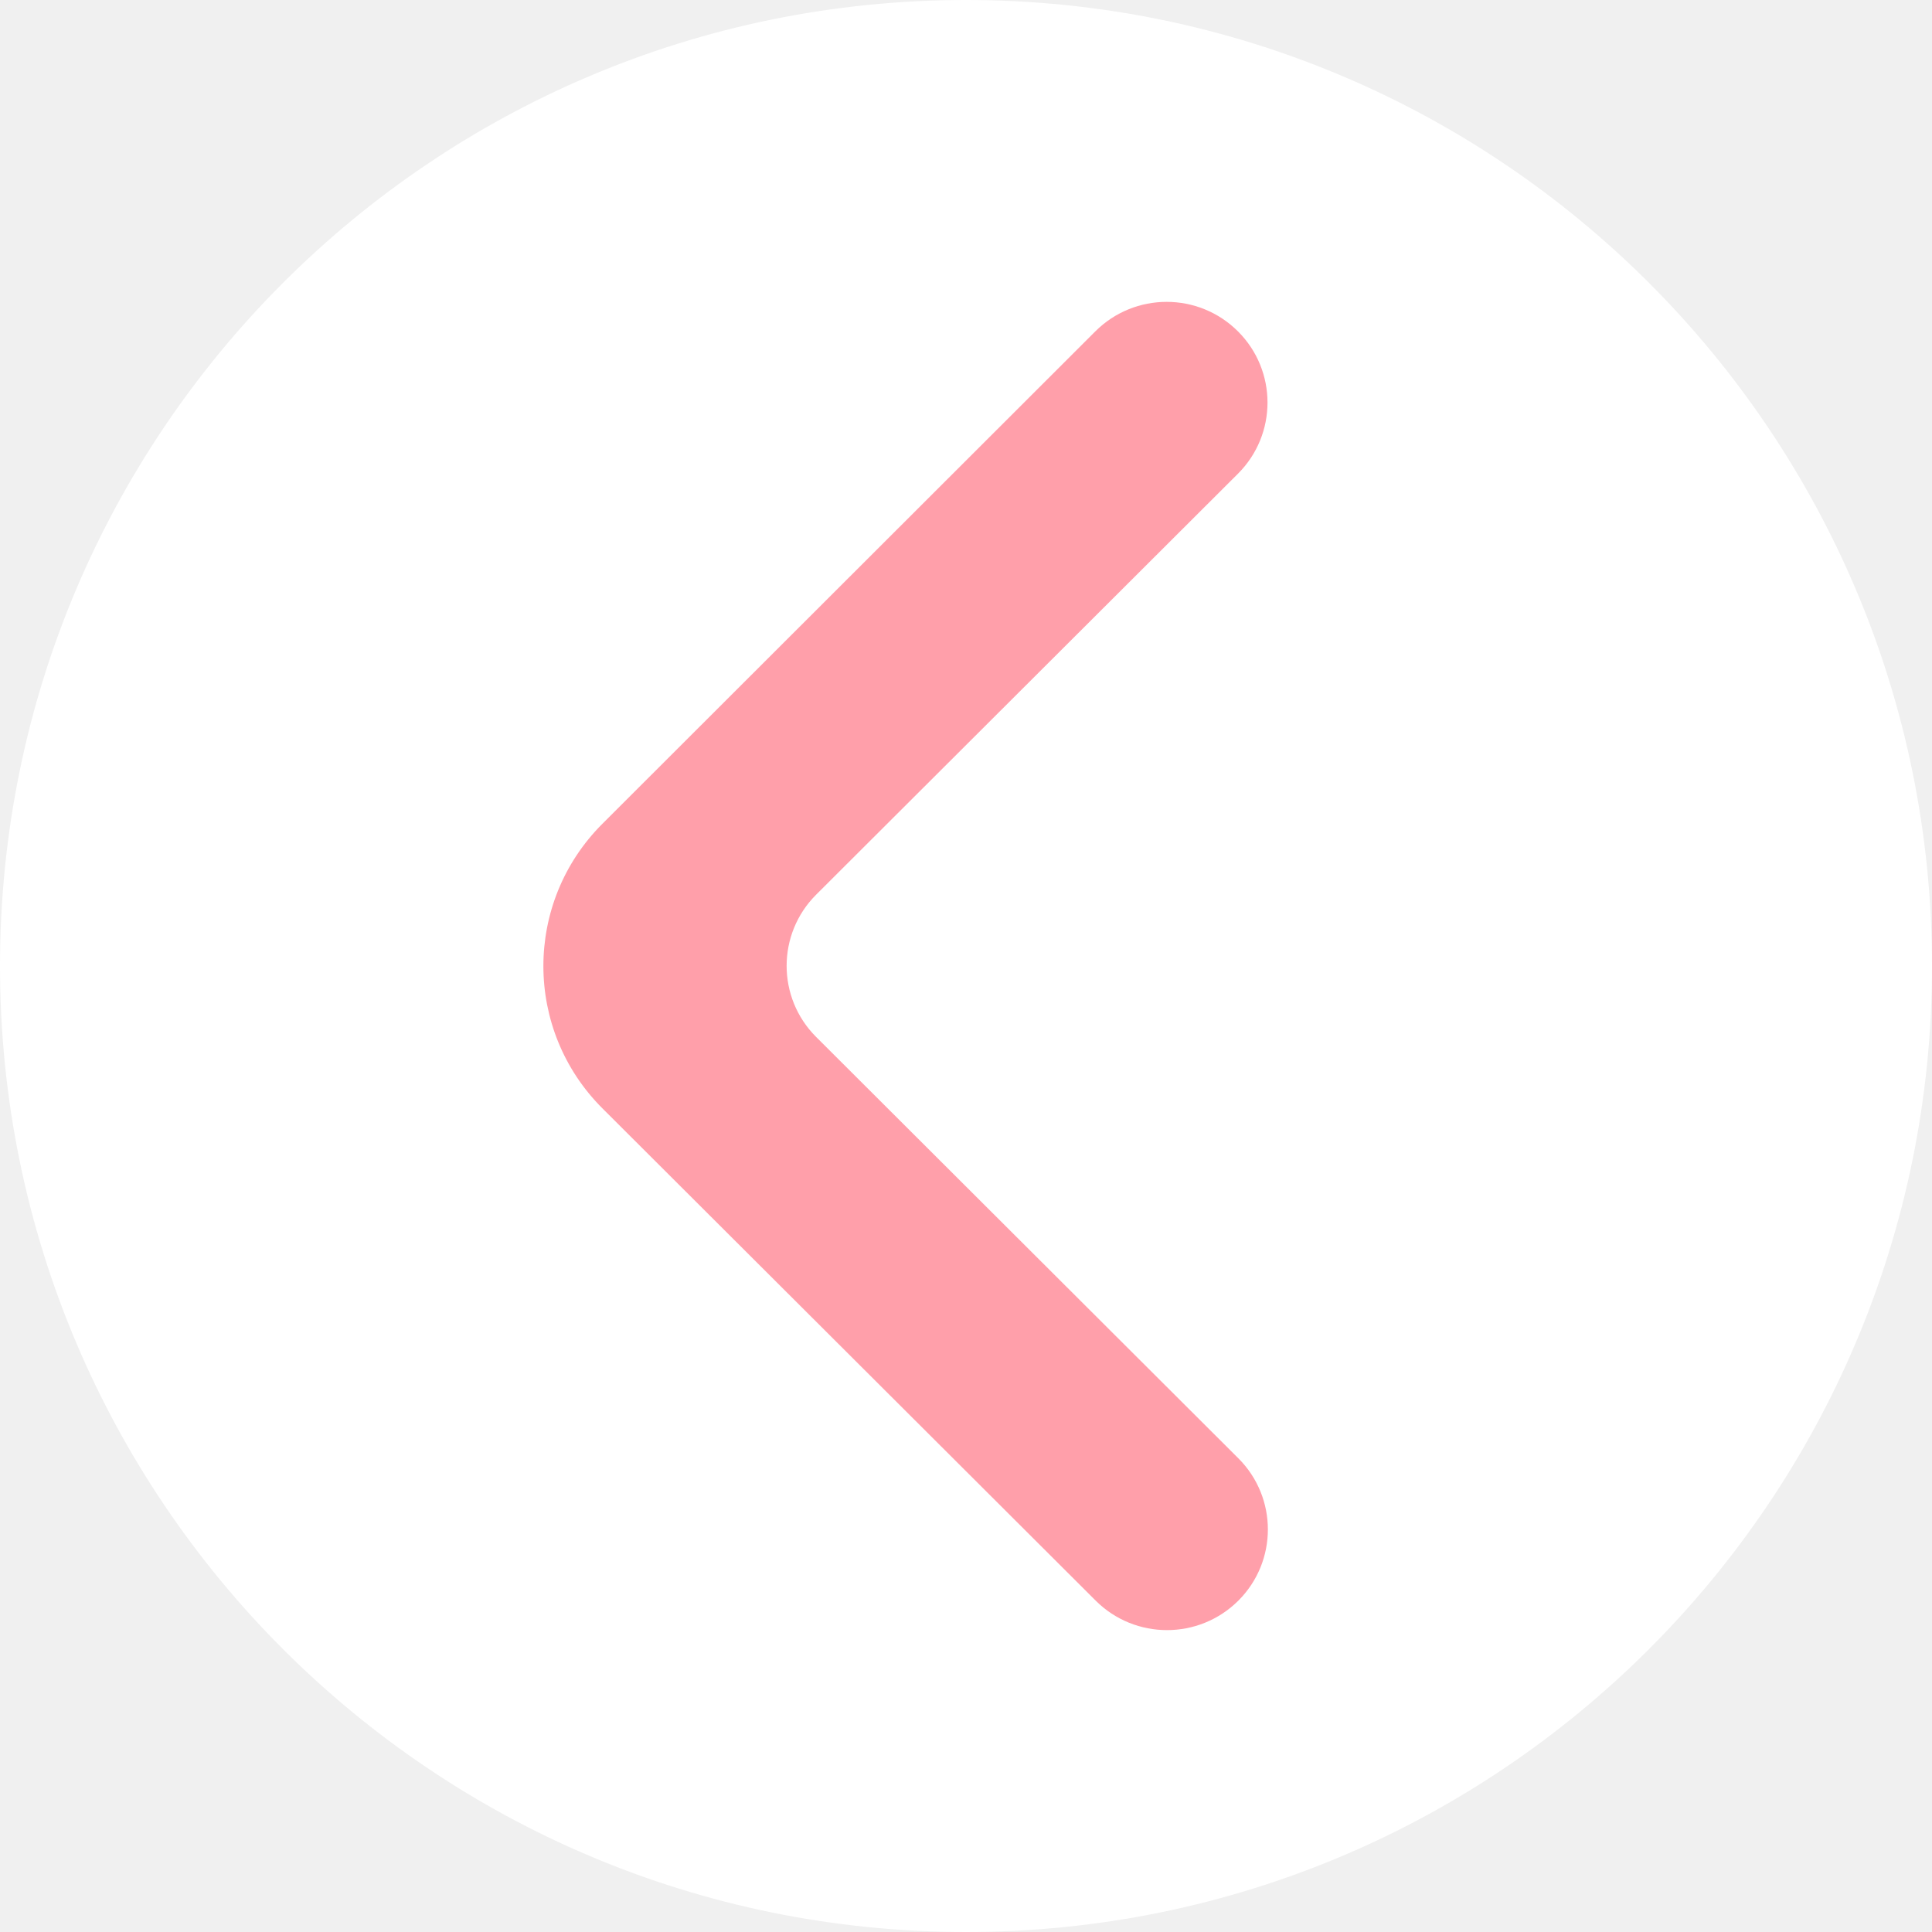
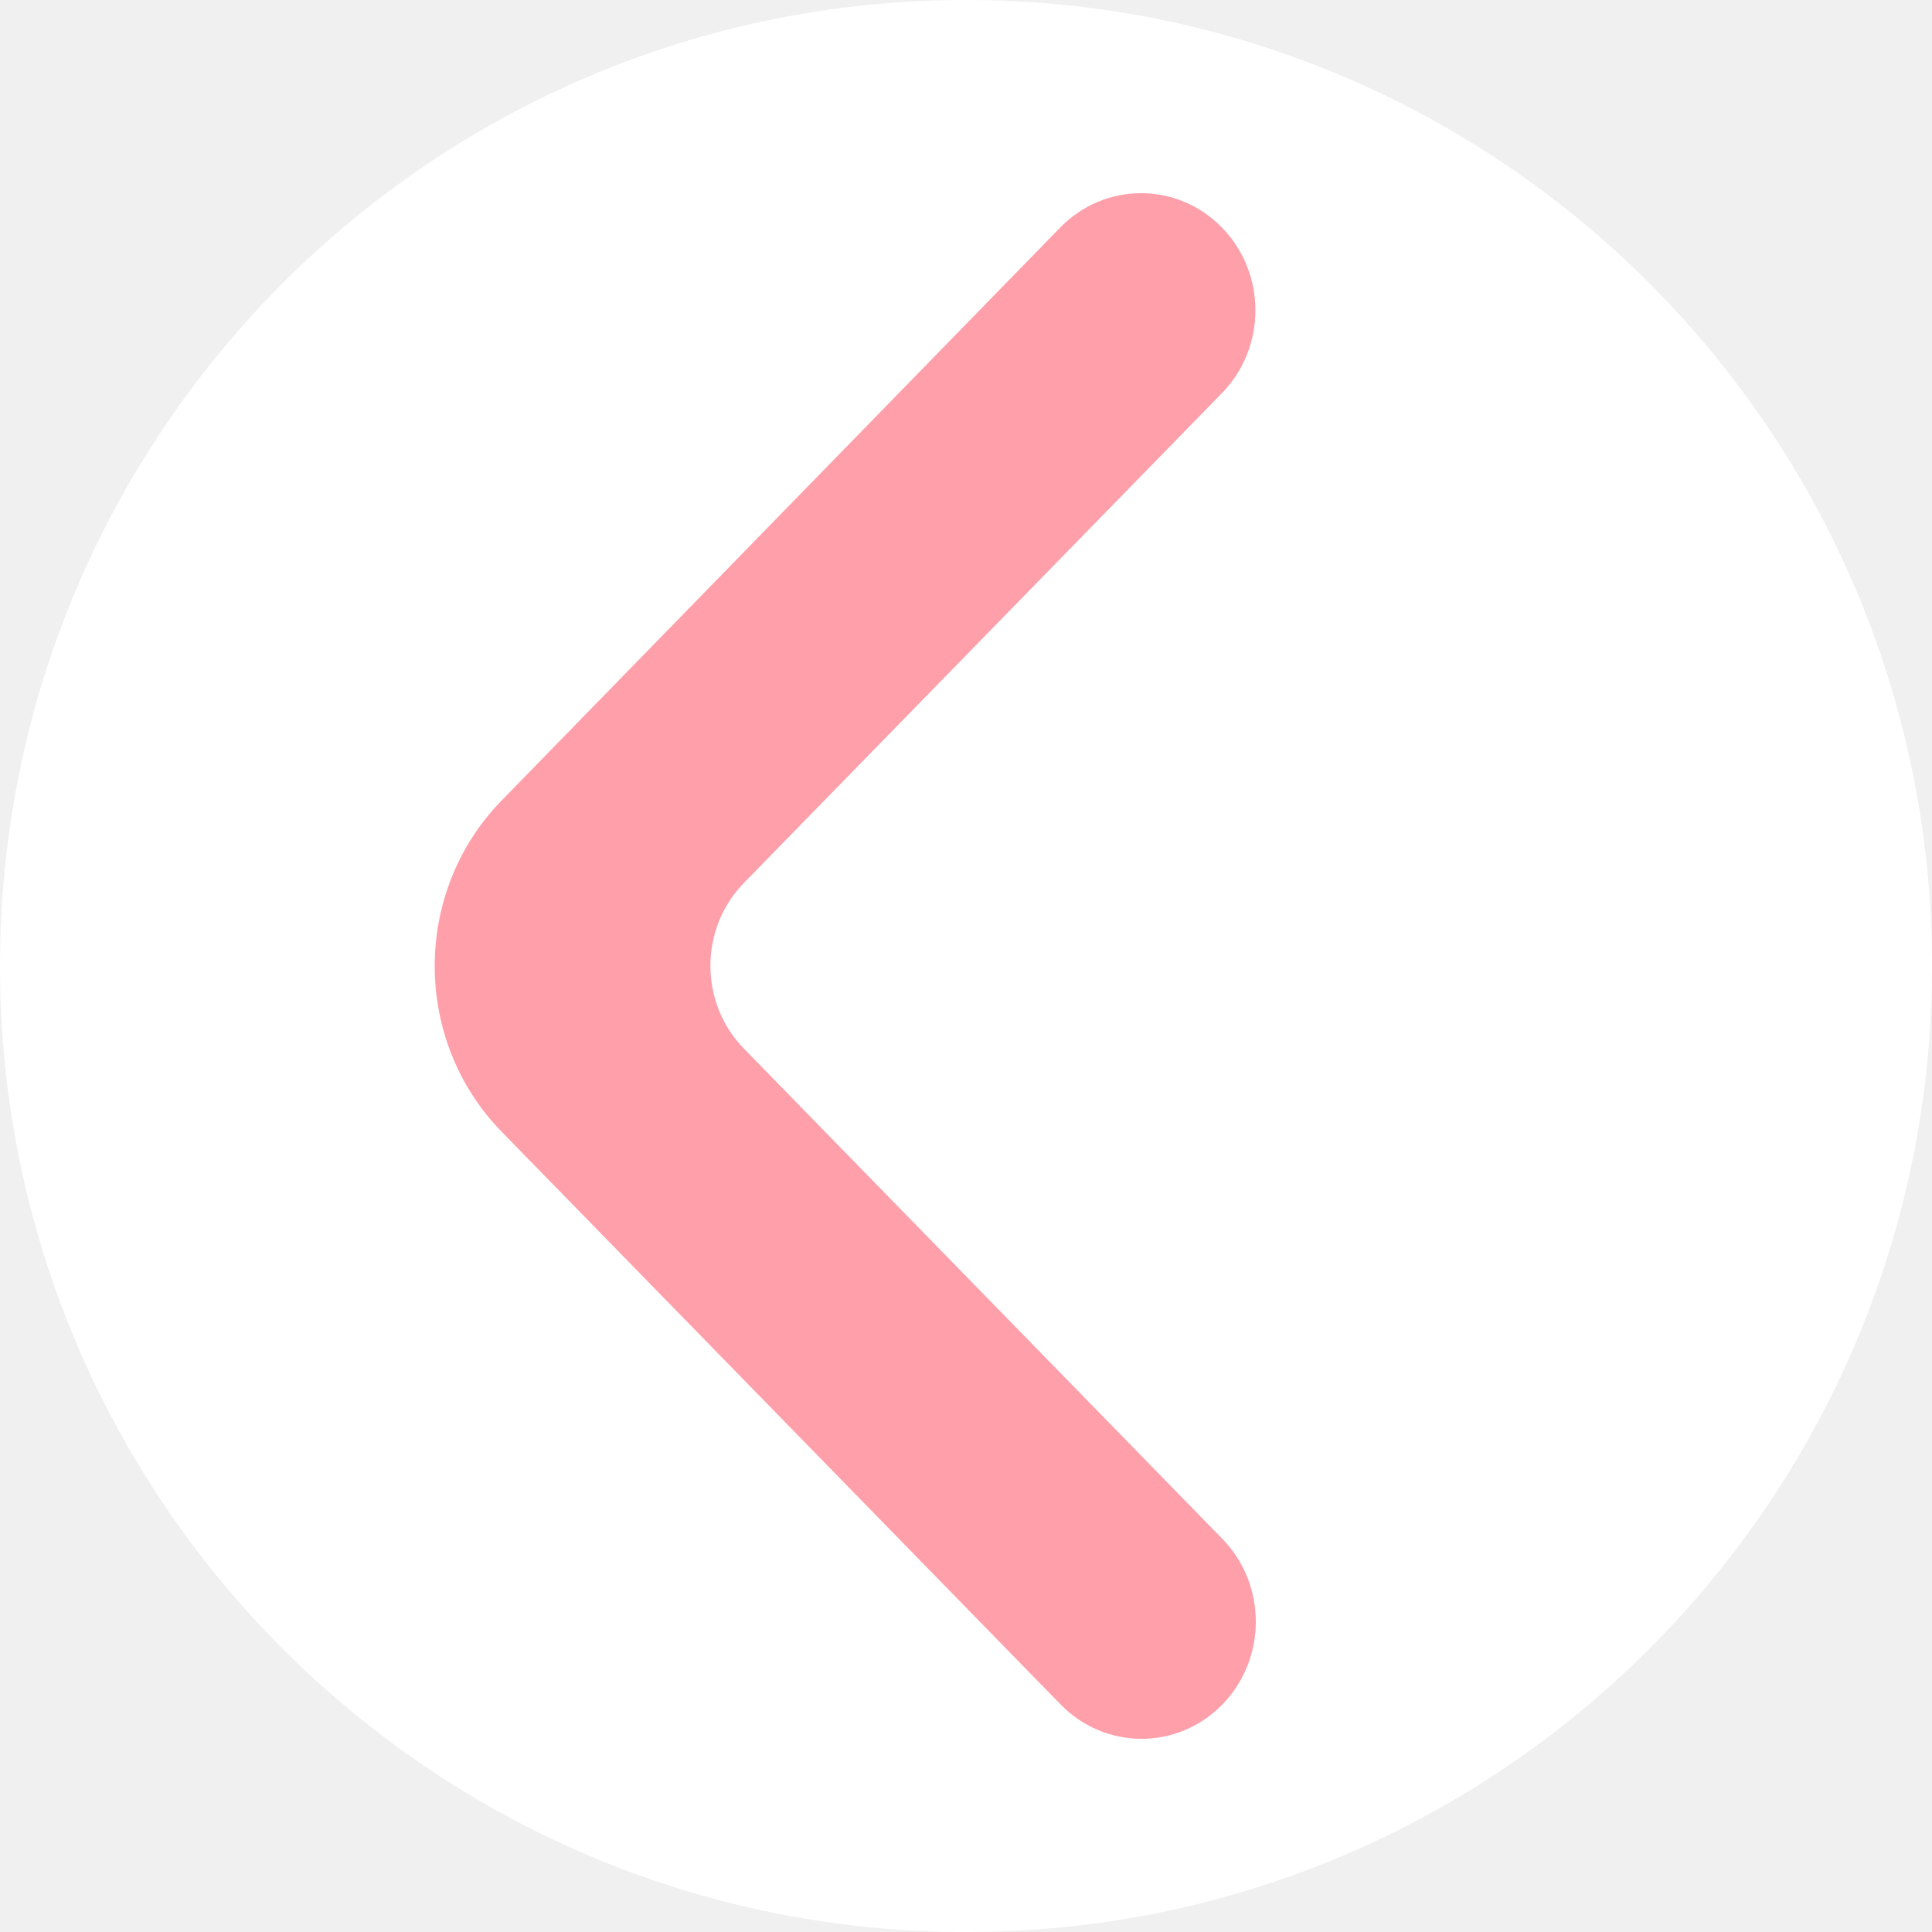
- <svg xmlns="http://www.w3.org/2000/svg" width="64" height="64" viewBox="0 0 64 64" fill="none">
-   <rect width="64" height="64" rx="32" fill="white" />
-   <path d="M41.009 10.977C39.704 9.674 37.589 9.674 36.284 10.977L19.955 27.289C17.348 29.894 17.349 34.114 19.957 36.717L36.296 53.023C37.601 54.325 39.716 54.325 41.022 53.023C42.326 51.721 42.326 49.61 41.022 48.308L27.037 34.352C25.732 33.05 25.732 30.939 27.037 29.636L41.009 15.692C42.314 14.39 42.314 12.279 41.009 10.977Z" fill="#FF9FAA" />
+ <svg xmlns="http://www.w3.org/2000/svg" width="40" height="40" viewBox="0 0 40 40" fill="none">
+   <rect width="40" height="40" rx="20" fill="white" />
+   <path d="M25.298 4.71C24.374 3.763 22.876 3.763 21.951 4.71L10.385 16.574C8.538 18.468 8.539 21.538 10.386 23.431L21.96 35.29C22.884 36.237 24.383 36.237 25.307 35.29C26.231 34.343 26.231 32.807 25.307 31.86L15.401 21.71C14.477 20.763 14.477 19.228 15.401 18.281L25.298 8.14C26.223 7.193 26.223 5.657 25.298 4.71Z" fill="#FF9FAA" />
</svg>
